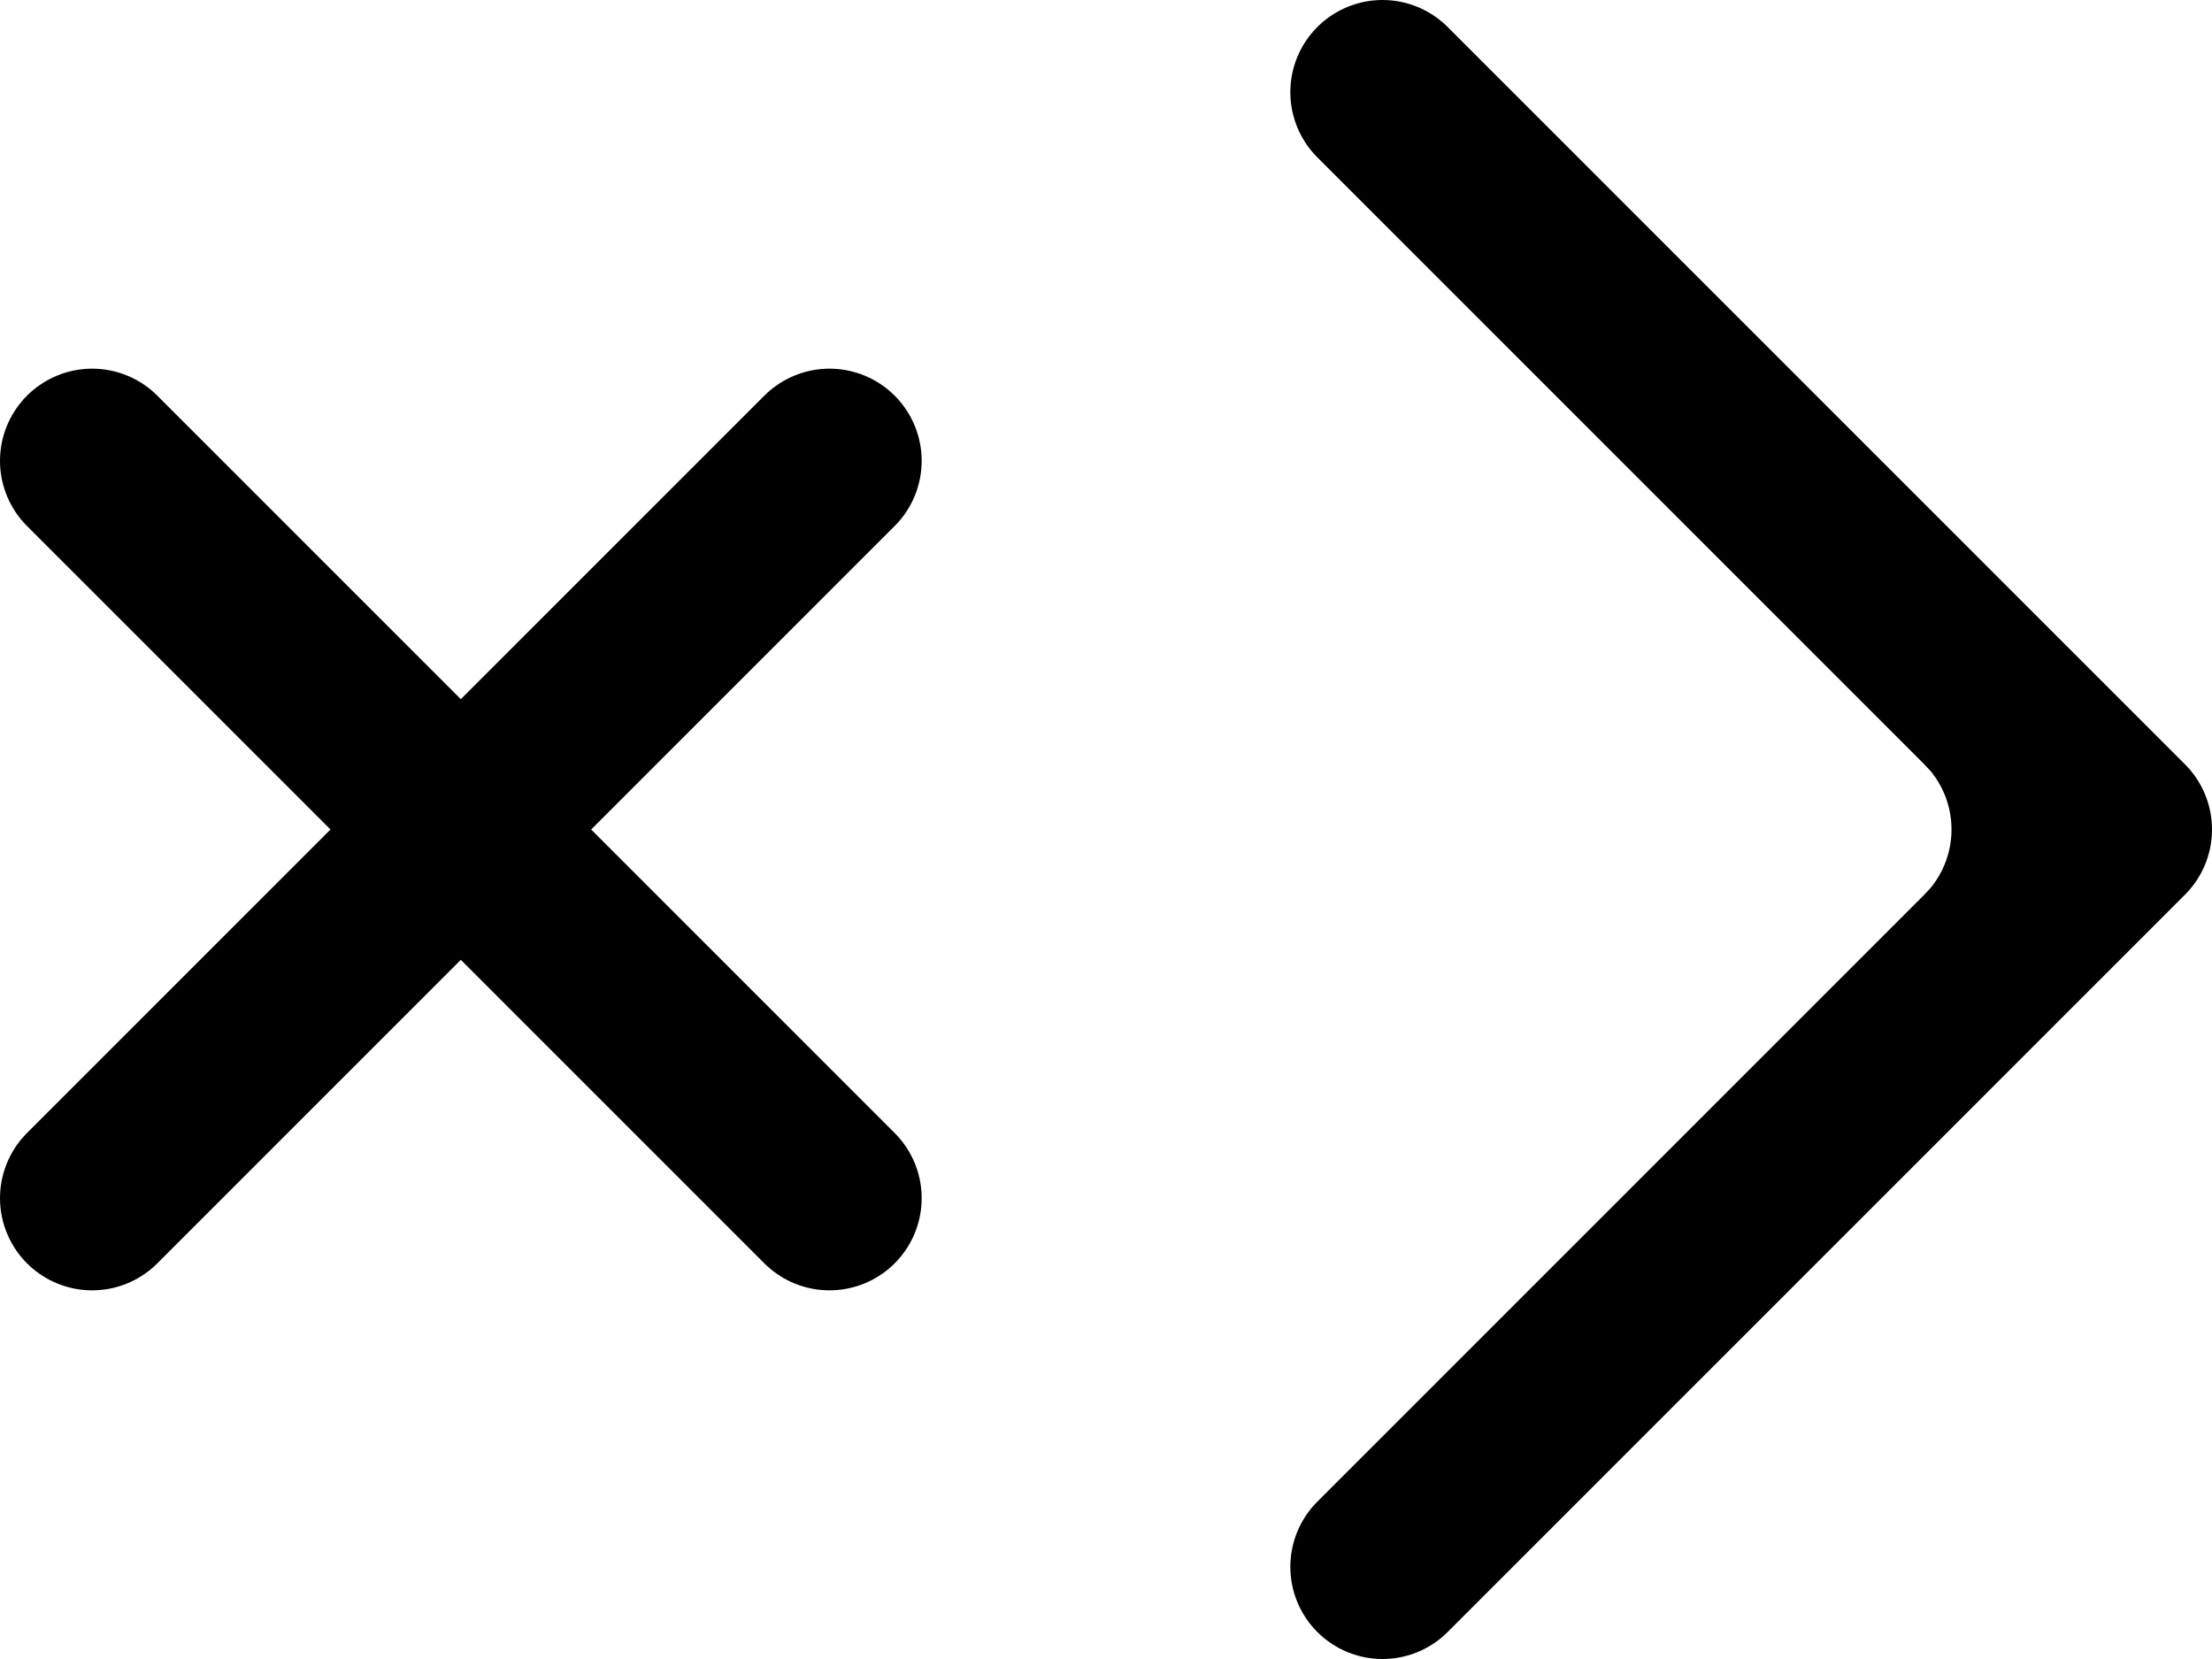
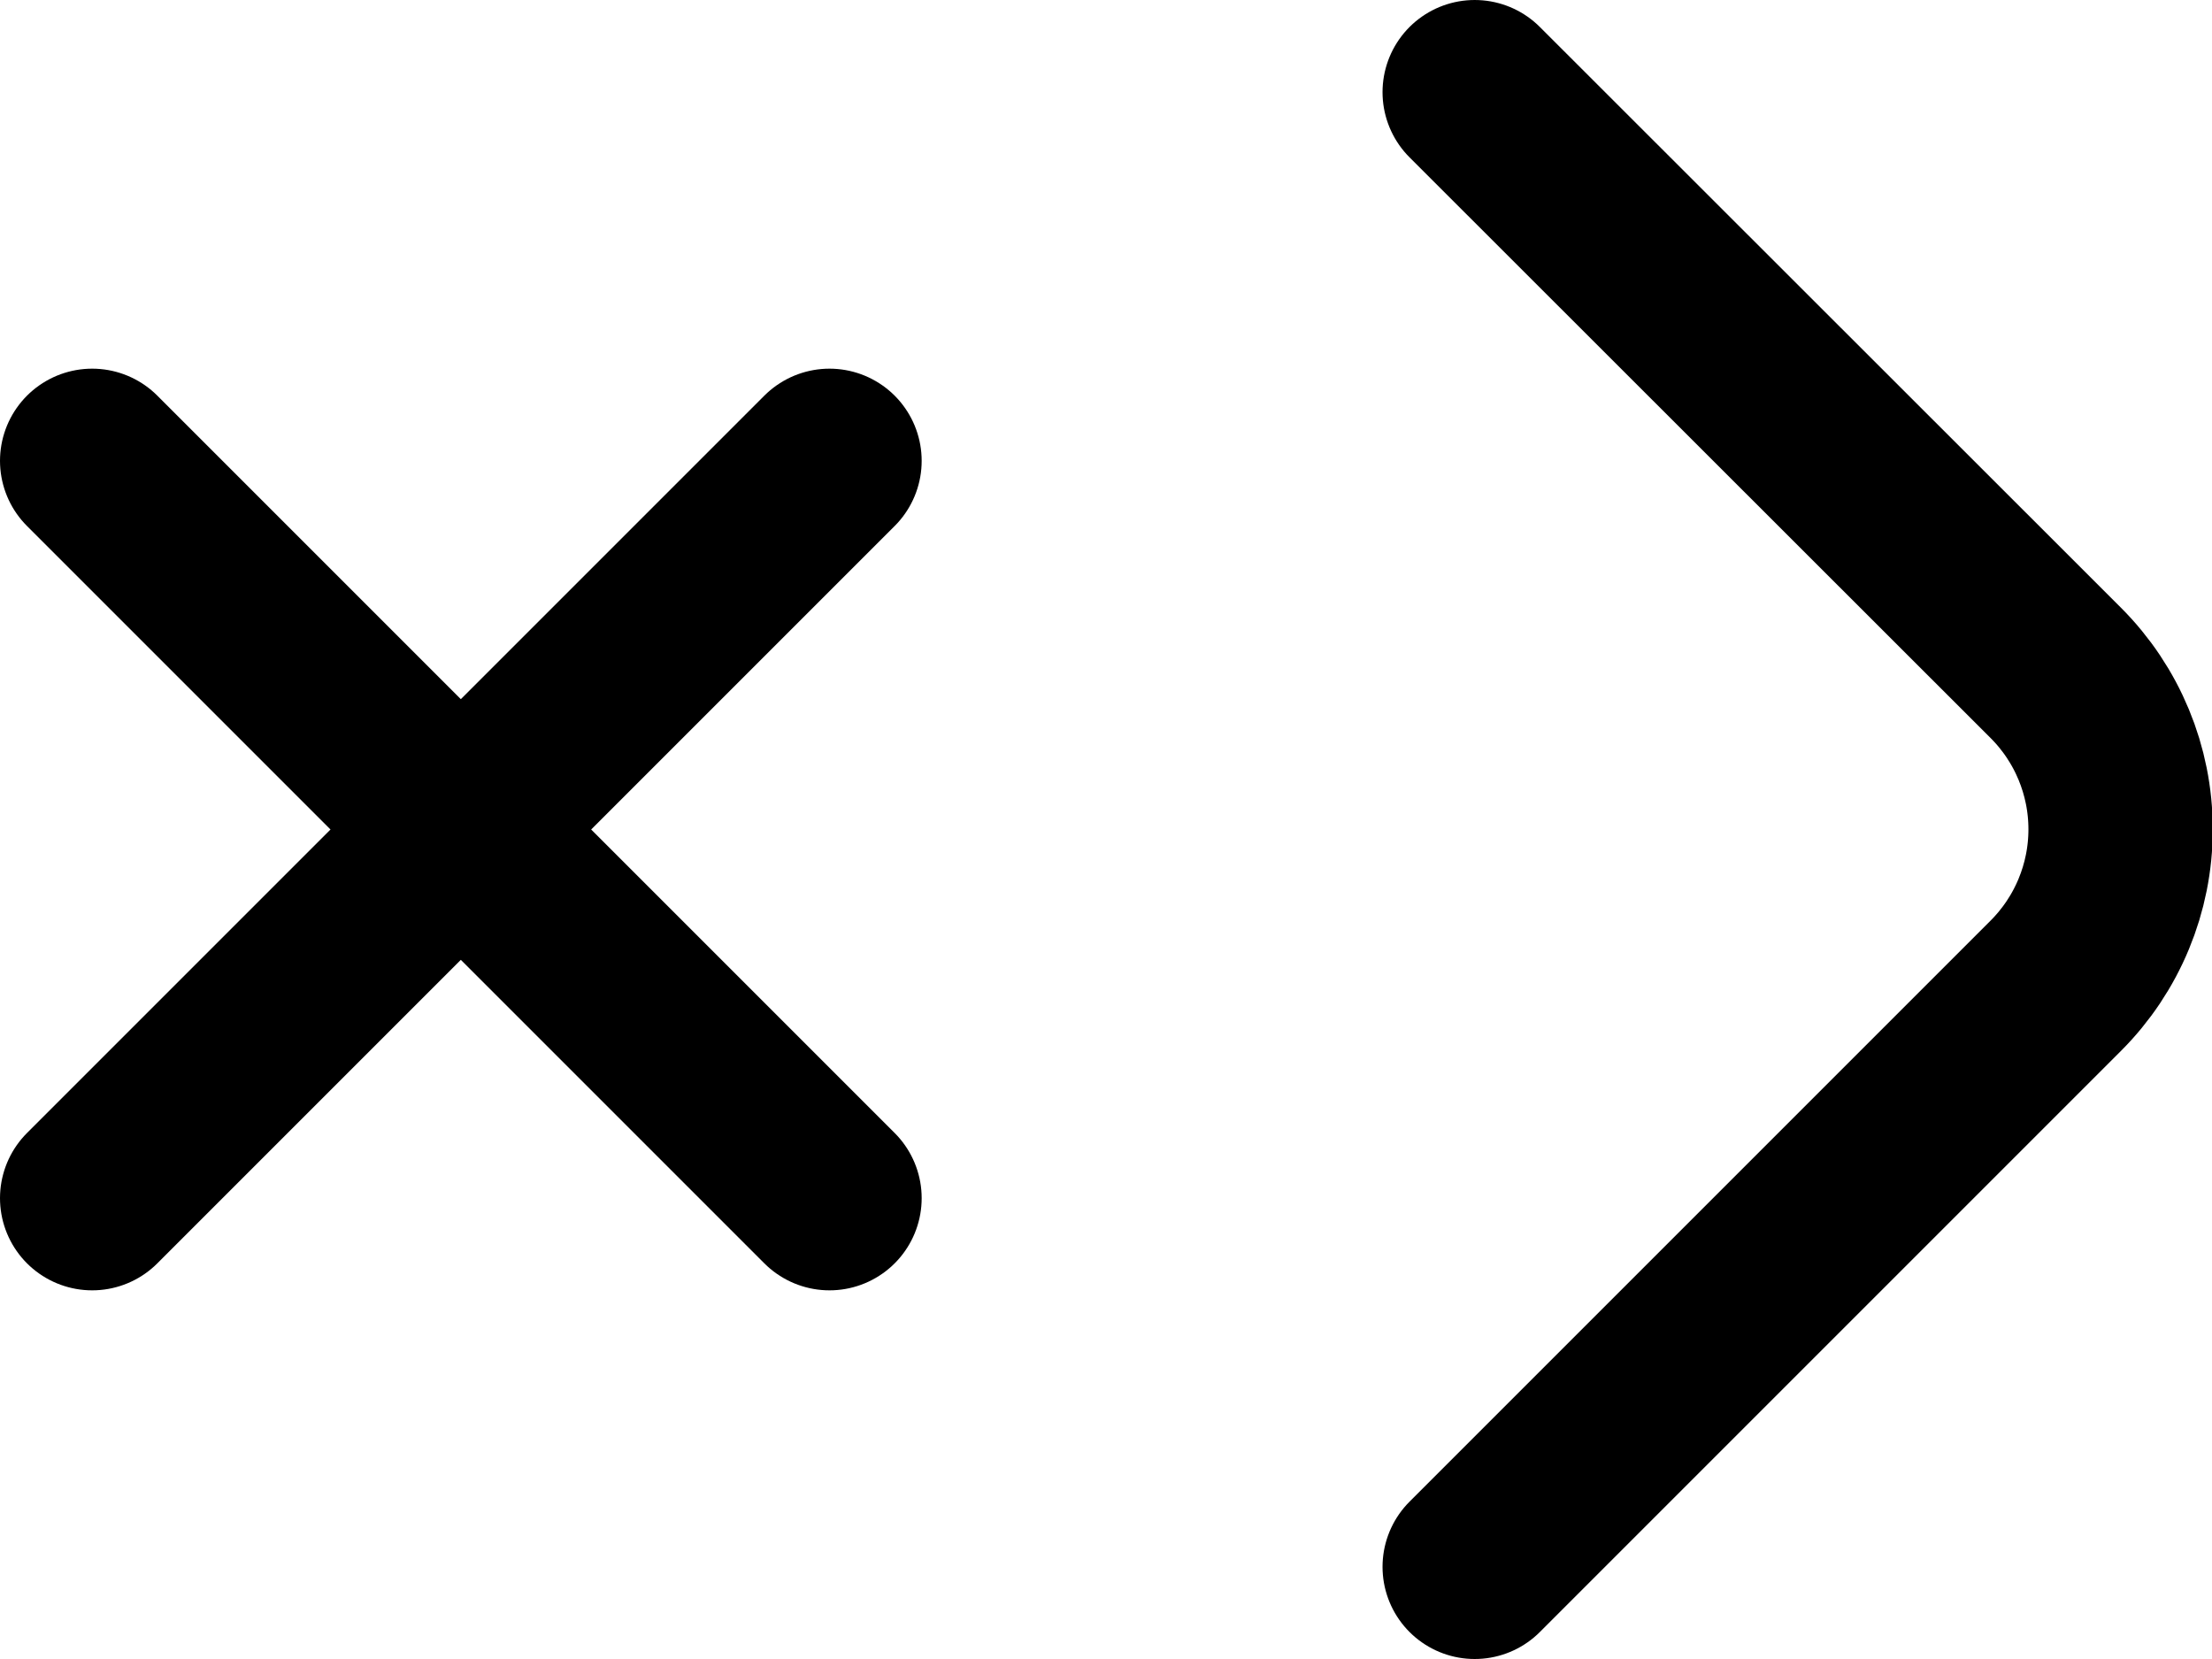
<svg xmlns="http://www.w3.org/2000/svg" width="6" height="4.5" viewBox="0 0 6 4.5" version="1.1" id="svg1">
-   <defs id="defs1" />
+   <defs id="defs1">
+     </defs>
  <g id="layer1">
-     <path style="fill:none;fill-opacity:1;stroke:#000000;stroke-width:0.5;stroke-linecap:round;stroke-linejoin:round;stroke-dasharray:none;stroke-opacity:1;paint-order:stroke fill markers" d="M 3.75,4.25 5.75,2.25 3.75,0.25" id="path3" />
+     <path style="fill:none;fill-opacity:1;stroke:#000000;stroke-width:0.5;stroke-linecap:round;stroke-linejoin:round;stroke-dasharray:none;stroke-opacity:1;paint-order:stroke fill markers" d="m 3.75,4.25 1.576,-1.576 a 0.6,0.6 90 0 0 1e-7,-0.849 L 3.75,0.25" id="path3" transform="translate(0.2500894)" />
    <path style="fill:none;stroke:#000000;stroke-width:0.5;stroke-linecap:round;stroke-linejoin:round;stroke-opacity:1;paint-order:fill markers stroke" d="m 2.25,3.25 -2,-2" id="path1" />
    <path style="fill:none;stroke:#000000;stroke-width:0.5;stroke-linecap:round;stroke-linejoin:round;stroke-opacity:1;paint-order:fill markers stroke" d="m 0.25,3.25 2,-2" id="path2" />
-     <path id="rect1-1-3-6-0-9-6-9" style="fill:#000000;fill-opacity:1;stroke:none;stroke-width:0.5;stroke-linecap:round;stroke-linejoin:round;stroke-opacity:1;paint-order:fill markers stroke" d="M 5.396,2.604 5.22,2.427 a 0.25,0.25 0 0 0 0,-0.354 L 5.396,1.896 5.573,2.073 5.75,2.25 5.573,2.427 Z" />
  </g>
</svg>
